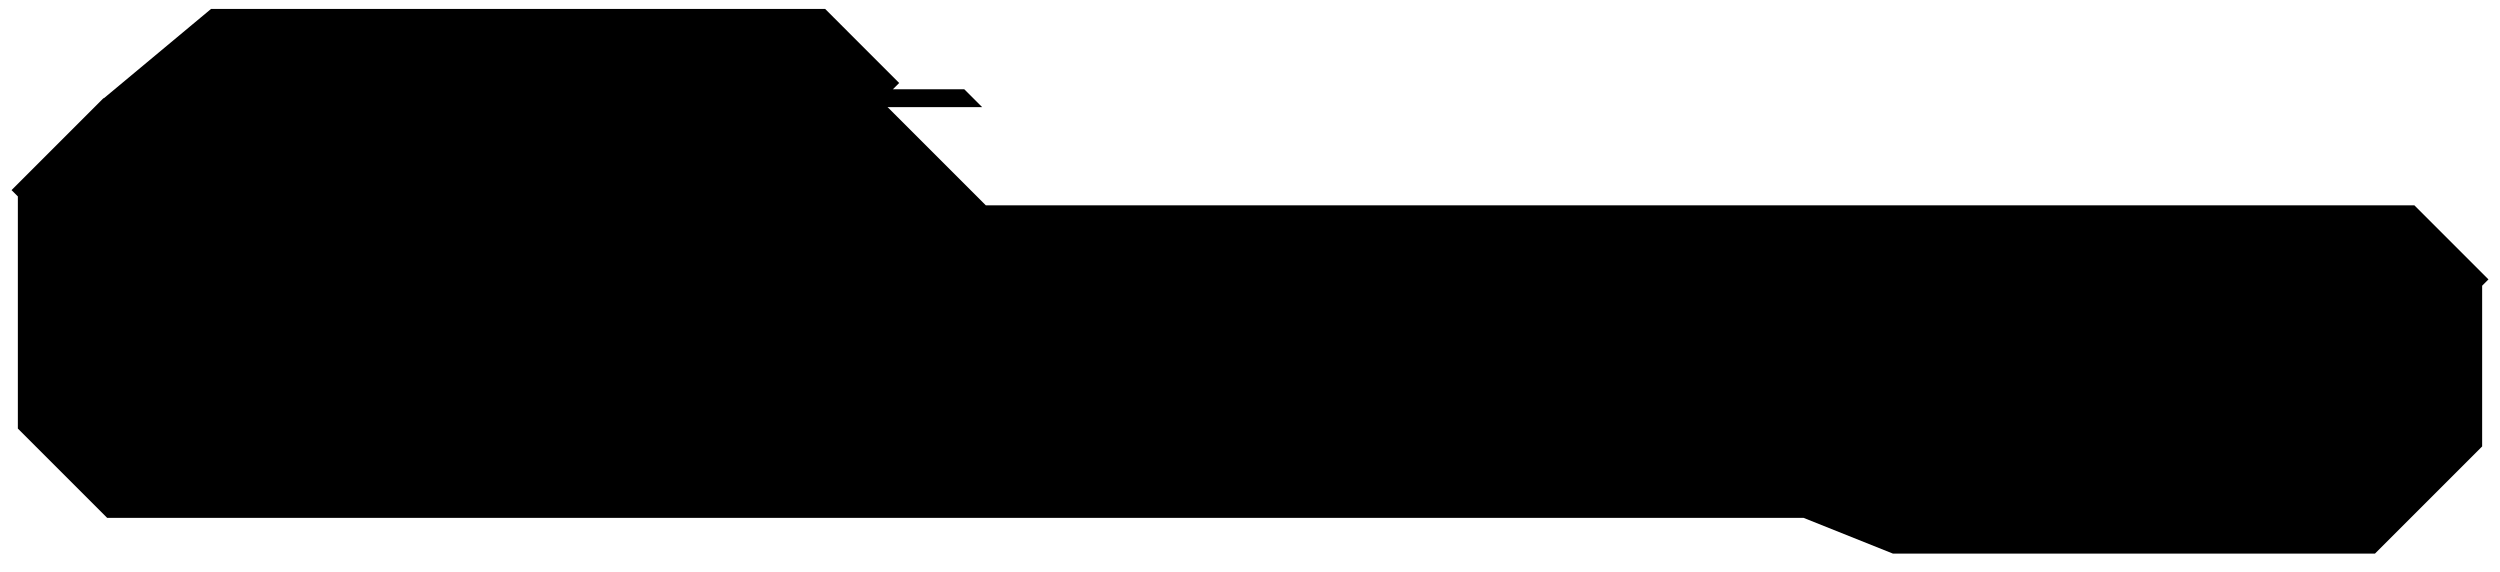
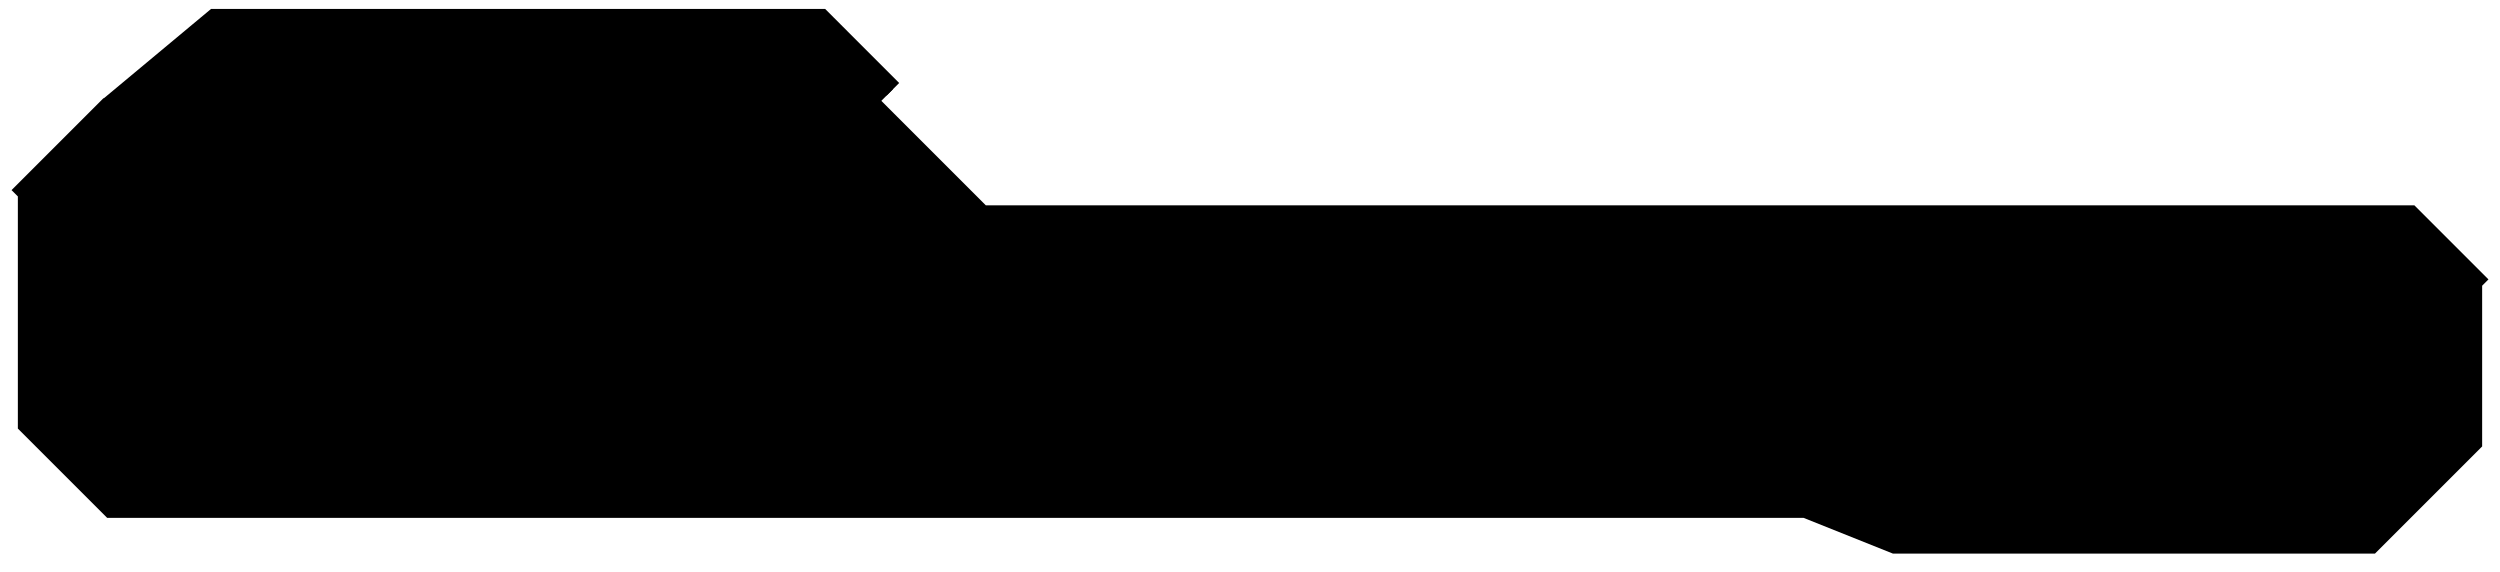
<svg xmlns="http://www.w3.org/2000/svg" width="140" height="32" viewBox="0 0 140 32">
  <defs>
    <linearGradient id="specular-status-pill-connected" gradientUnits="userSpaceOnUse" x1="0" y1="0" x2="0" y2="32">
      <stop offset="0" stop-color="{{$specular-rim-top.color}}" stop-opacity="{{$specular-rim-top.opacity}}" />
      <stop offset="1" stop-color="{{$specular-rim-fade.color}}" stop-opacity="{{$specular-rim-fade.opacity}}" />
    </linearGradient>
  </defs>
-   <polygon points="6,6 12,1 46,1 50,5 54,5 55,6" fill="{{$state-active-border}}" />
+   <polygon points="6,6 12,1 46,1 50,5 49,6" fill="{{$state-active-border}}" />
  <polygon points="1,11 6,6 49,6 55,12 135,12 139,16 139,25 133,31 106,31 101,29 6,29 1,24" fill="{{$surface-panel-recessed}}" stroke="{{$border-panel-outer}}" stroke-width="1.2" stroke-linejoin="round" />
  <path d="M 50,7 L 56,13 L 134,13" fill="none" stroke="{{$border-panel-groove}}" stroke-width="1" />
-   <line x1="110" y1="28.5" x2="110" y2="31" stroke="{{$border-panel-groove}}" stroke-width="1.5" />
-   <line x1="114" y1="28.5" x2="114" y2="31" stroke="{{$border-panel-groove}}" stroke-width="1.5" />
-   <line x1="118" y1="28.5" x2="118" y2="31" stroke="{{$border-panel-groove}}" stroke-width="1.5" />
-   <line x1="122" y1="28.5" x2="122" y2="31" stroke="{{$border-panel-groove}}" stroke-width="1.5" />
+   <line x1="110" y1="27" x2="110" y2="29.5" stroke="{{$border-panel-groove}}" stroke-width="1.5" />
+   <line x1="114" y1="27" x2="114" y2="29.5" stroke="{{$border-panel-groove}}" stroke-width="1.5" />
+   <line x1="118" y1="27" x2="118" y2="29.5" stroke="{{$border-panel-groove}}" stroke-width="1.5" />
+   <line x1="122" y1="27" x2="122" y2="29.5" stroke="{{$border-panel-groove}}" stroke-width="1.5" />
  <path fill="none" stroke="url(#specular-status-pill-connected)" stroke-width="1" stroke-linejoin="miter" d="M 1,11 L 6,6 L 49,6 L 55,12 L 135,12 L 139,16 M 6,6 L 12,1 L 46,1 L 50,5" />
</svg>
